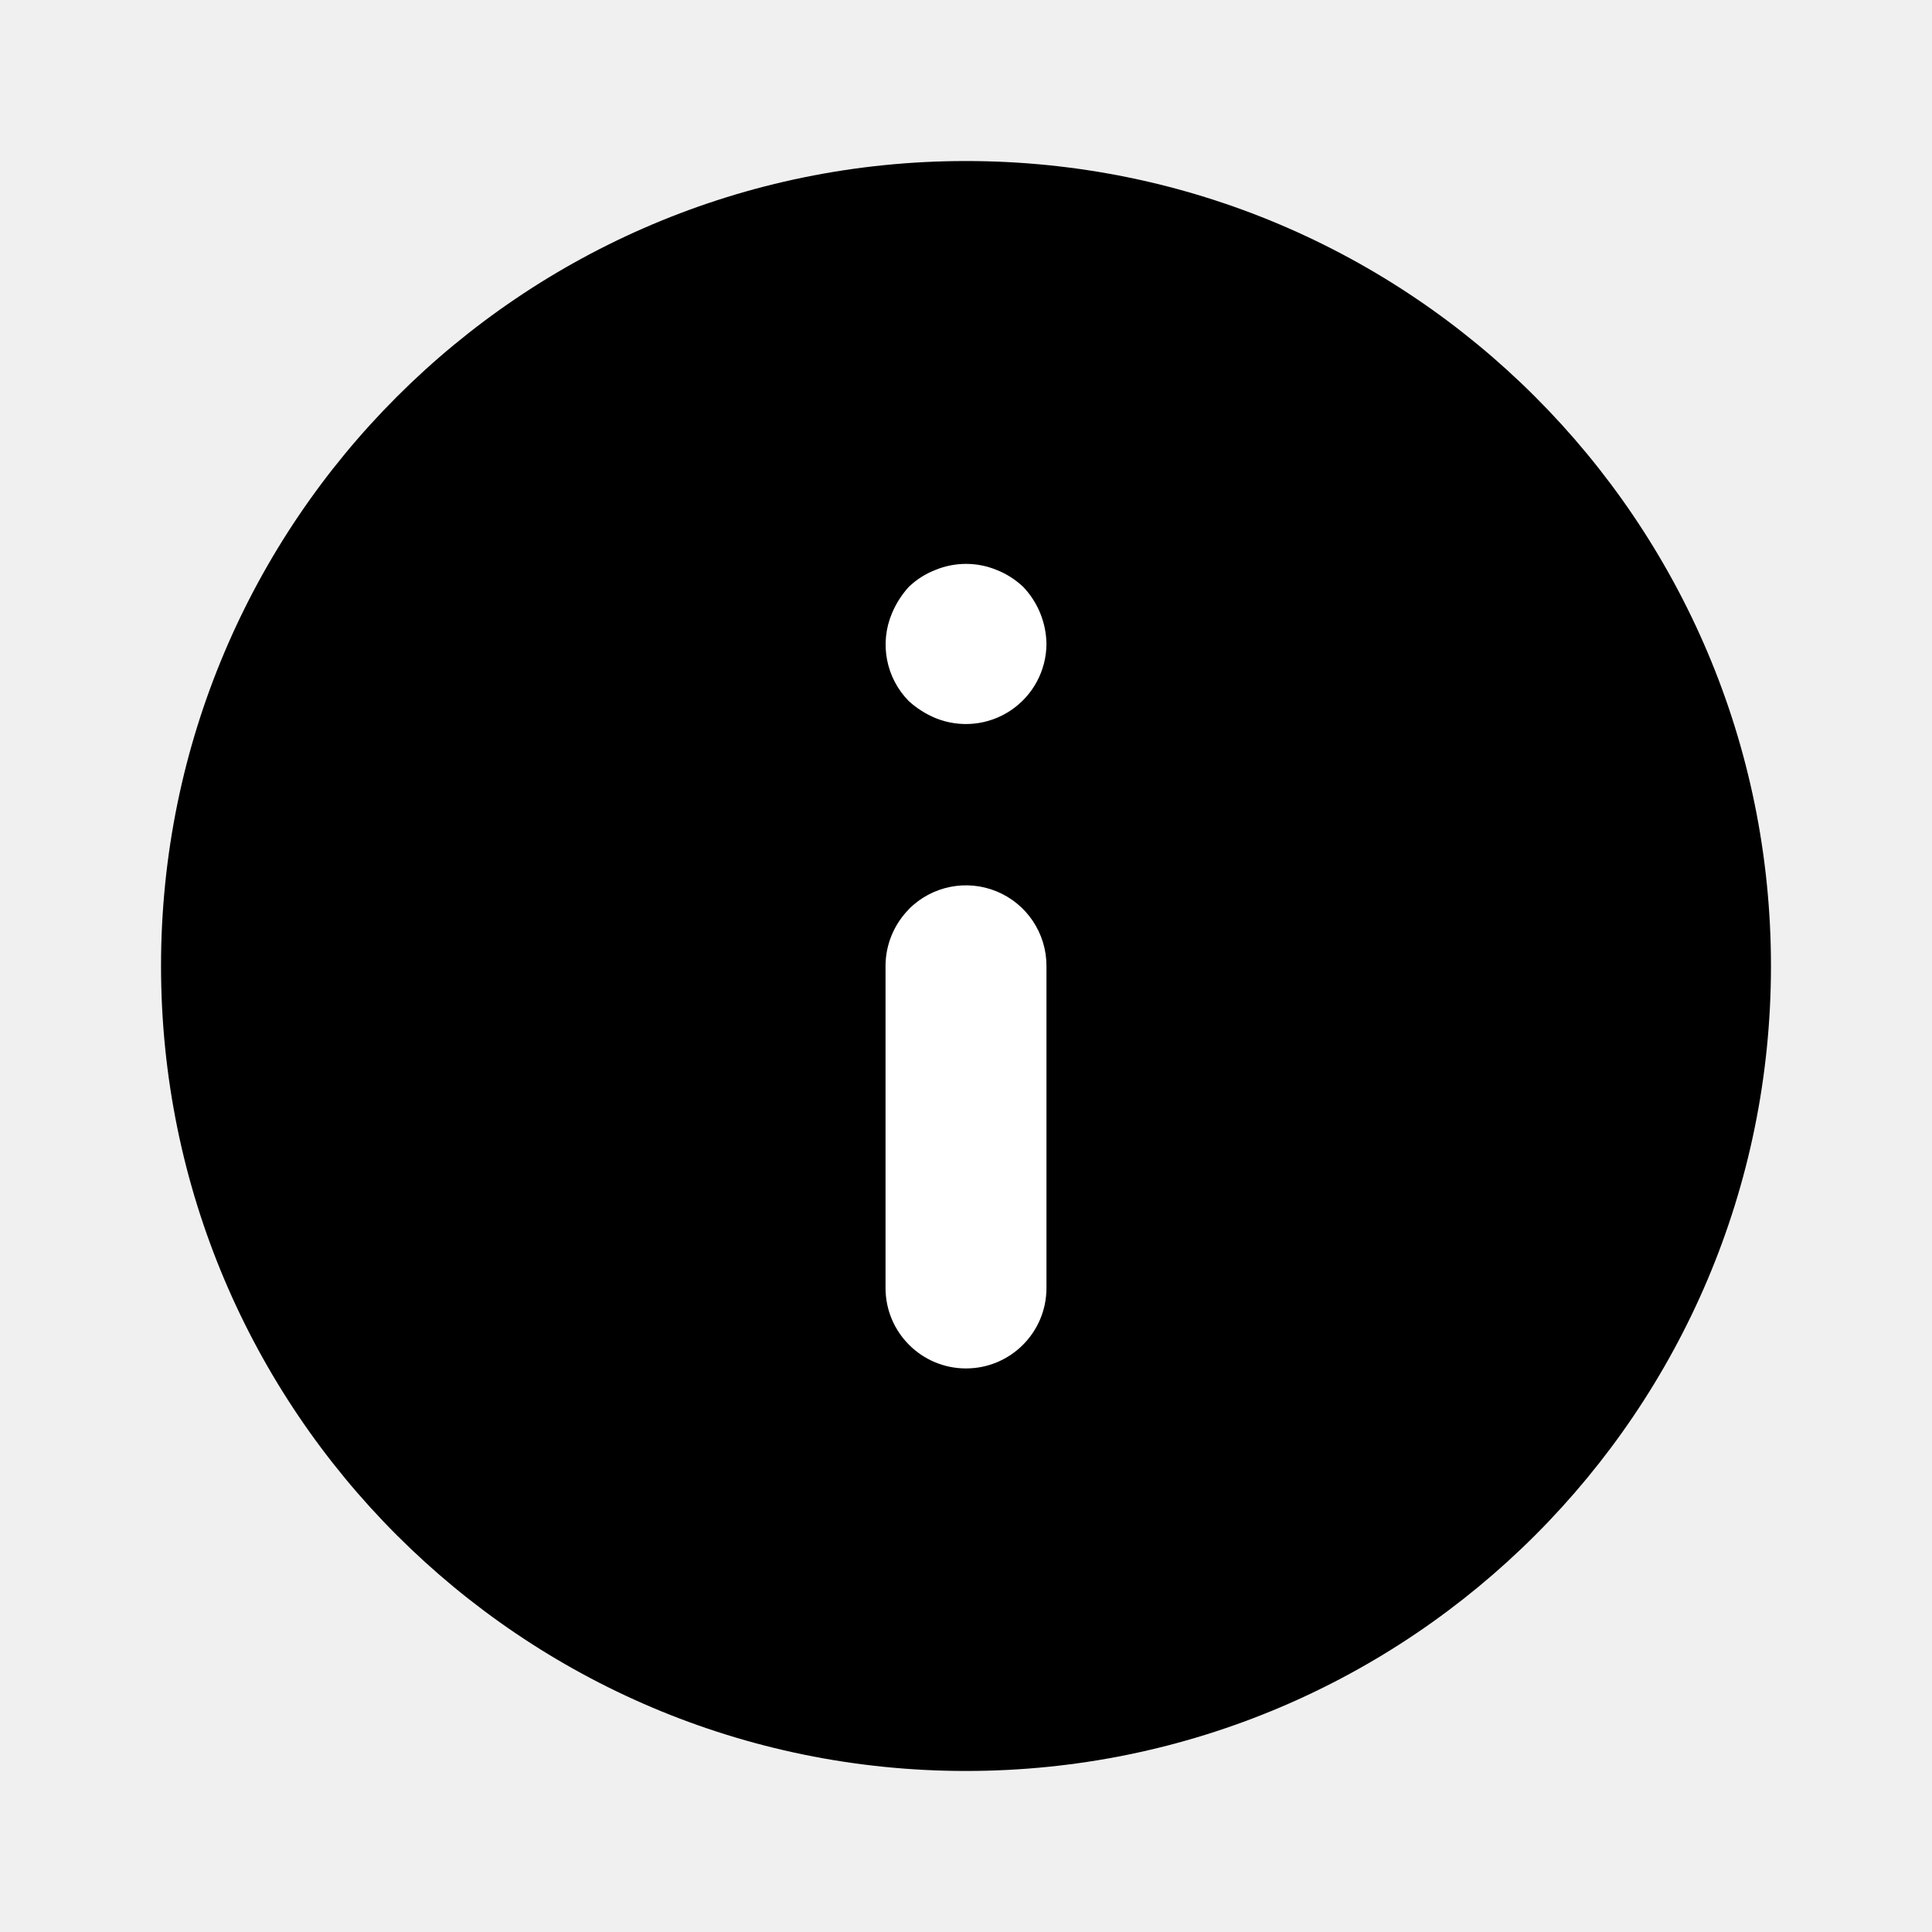
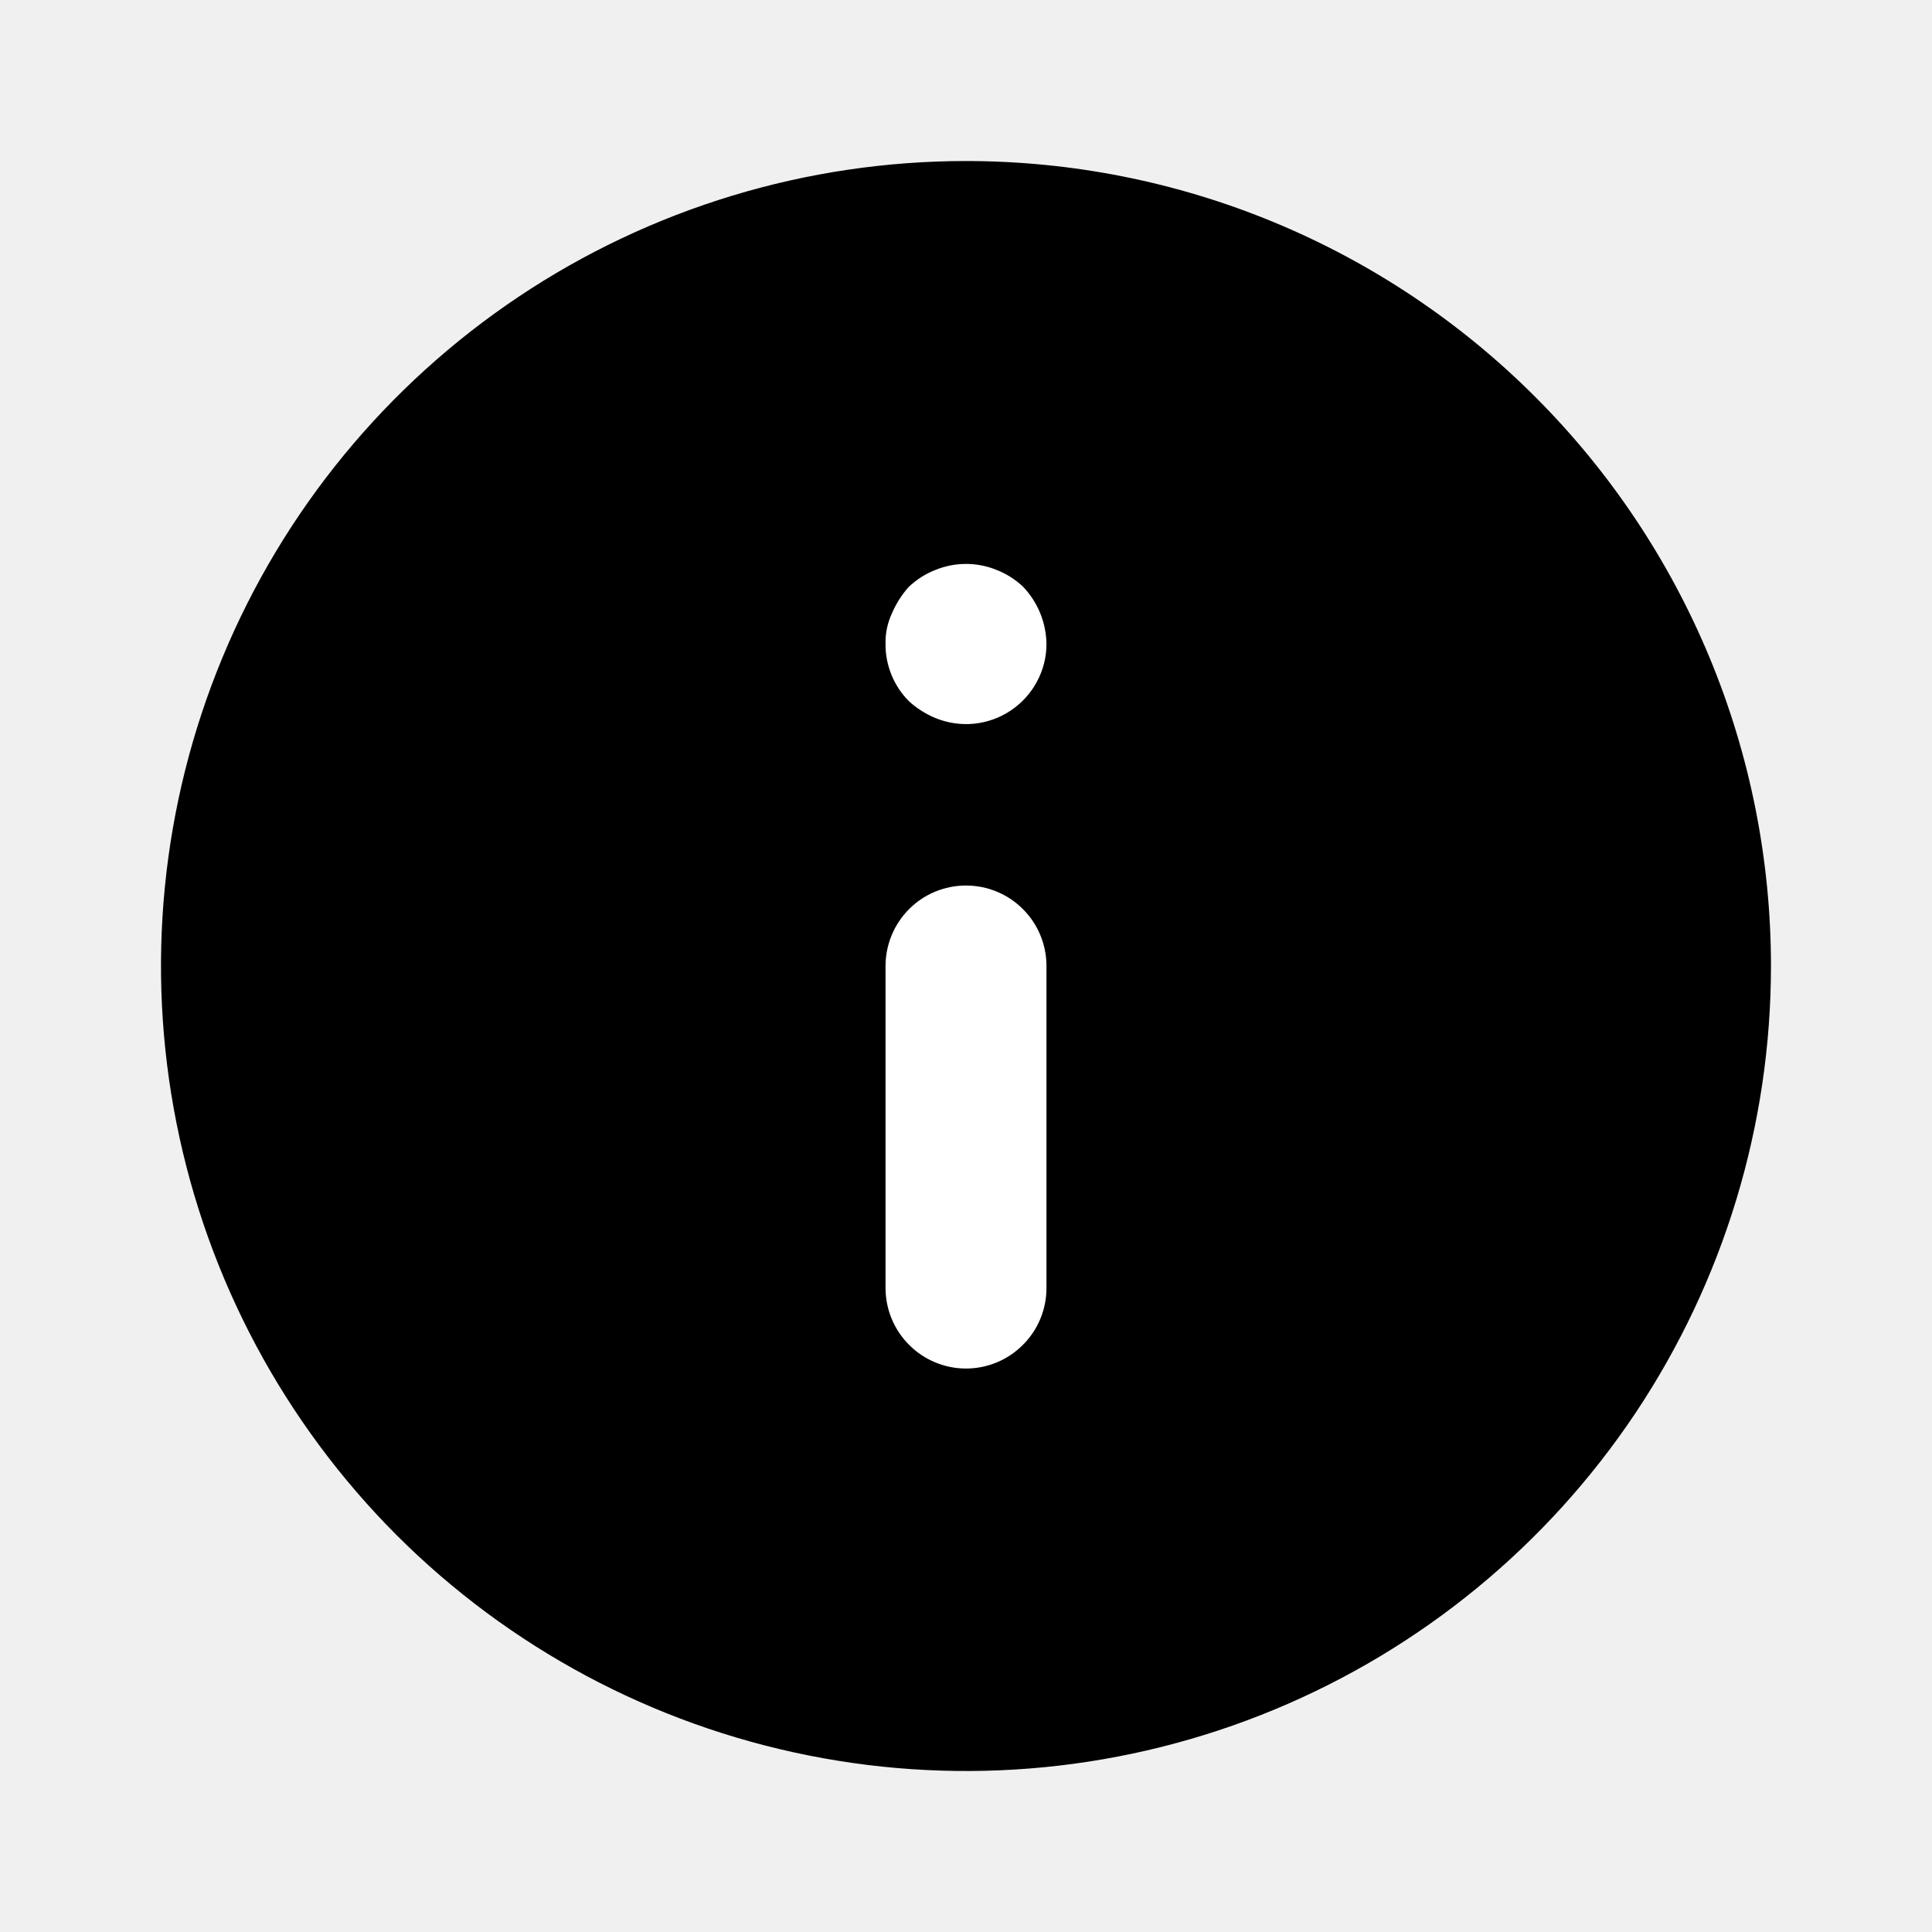
<svg xmlns="http://www.w3.org/2000/svg" width="20" height="20" viewBox="0 0 20 20" fill="none">
-   <path d="M10 1.667a8.333 8.333 0 1 0 0 16.666 8.333 8.333 0 0 0 0-16.666Z" fill="currentColor" />
-   <path d="M9.41 9.41a.833.833 0 0 1 1.423.59v3.333a.833.833 0 1 1-1.666 0V10c0-.221.088-.433.244-.59ZM9.683 5.9a.833.833 0 0 1 .634 0c.102.04.195.1.275.175.152.16.238.37.241.592a.834.834 0 0 1-1.15.766.958.958 0 0 1-.275-.175.833.833 0 0 1-.175-.908.958.958 0 0 1 .175-.275.834.834 0 0 1 .275-.175Z" fill="#fff" />
+   <path d="M10 1.667C8.352 1.667 6.74 2.155 5.37 3.071C4 3.987 2.932 5.288 2.301 6.811C1.67 8.334 1.505 10.009 1.827 11.626C2.148 13.242 2.942 14.727 4.107 15.893C5.273 17.058 6.758 17.852 8.374 18.173C9.991 18.495 11.666 18.33 13.189 17.699C14.712 17.068 16.013 16 16.929 14.63C17.844 13.259 18.333 11.648 18.333 10C18.333 8.906 18.118 7.822 17.699 6.811C17.28 5.8 16.666 4.881 15.892 4.108C15.119 3.334 14.2 2.72 13.189 2.301C12.178 1.882 11.094 1.667 10 1.667Z" fill="currentColor" />
+   <path d="M9.411 9.411C9.567 9.254 9.779 9.167 10 9.167C10.221 9.167 10.433 9.254 10.589 9.411C10.746 9.567 10.833 9.779 10.833 10V13.333C10.833 13.554 10.746 13.766 10.589 13.922C10.433 14.079 10.221 14.167 10 14.167C9.779 14.167 9.567 14.079 9.411 13.922C9.255 13.766 9.167 13.554 9.167 13.333V10C9.167 9.779 9.255 9.567 9.411 9.411Z" fill="white" />
+   <path d="M9.683 5.9C9.886 5.817 10.114 5.817 10.317 5.9C10.419 5.94 10.512 5.999 10.592 6.075C10.744 6.235 10.83 6.446 10.833 6.667C10.833 6.803 10.799 6.937 10.734 7.057C10.669 7.178 10.576 7.28 10.462 7.356C10.349 7.432 10.218 7.478 10.082 7.492C9.947 7.505 9.81 7.485 9.683 7.433C9.582 7.391 9.489 7.332 9.408 7.258C9.331 7.18 9.27 7.088 9.229 6.987C9.187 6.885 9.166 6.776 9.167 6.667C9.164 6.557 9.187 6.449 9.233 6.35C9.276 6.249 9.335 6.156 9.408 6.075C9.488 5.999 9.581 5.94 9.683 5.9Z" fill="white" />
</svg>
